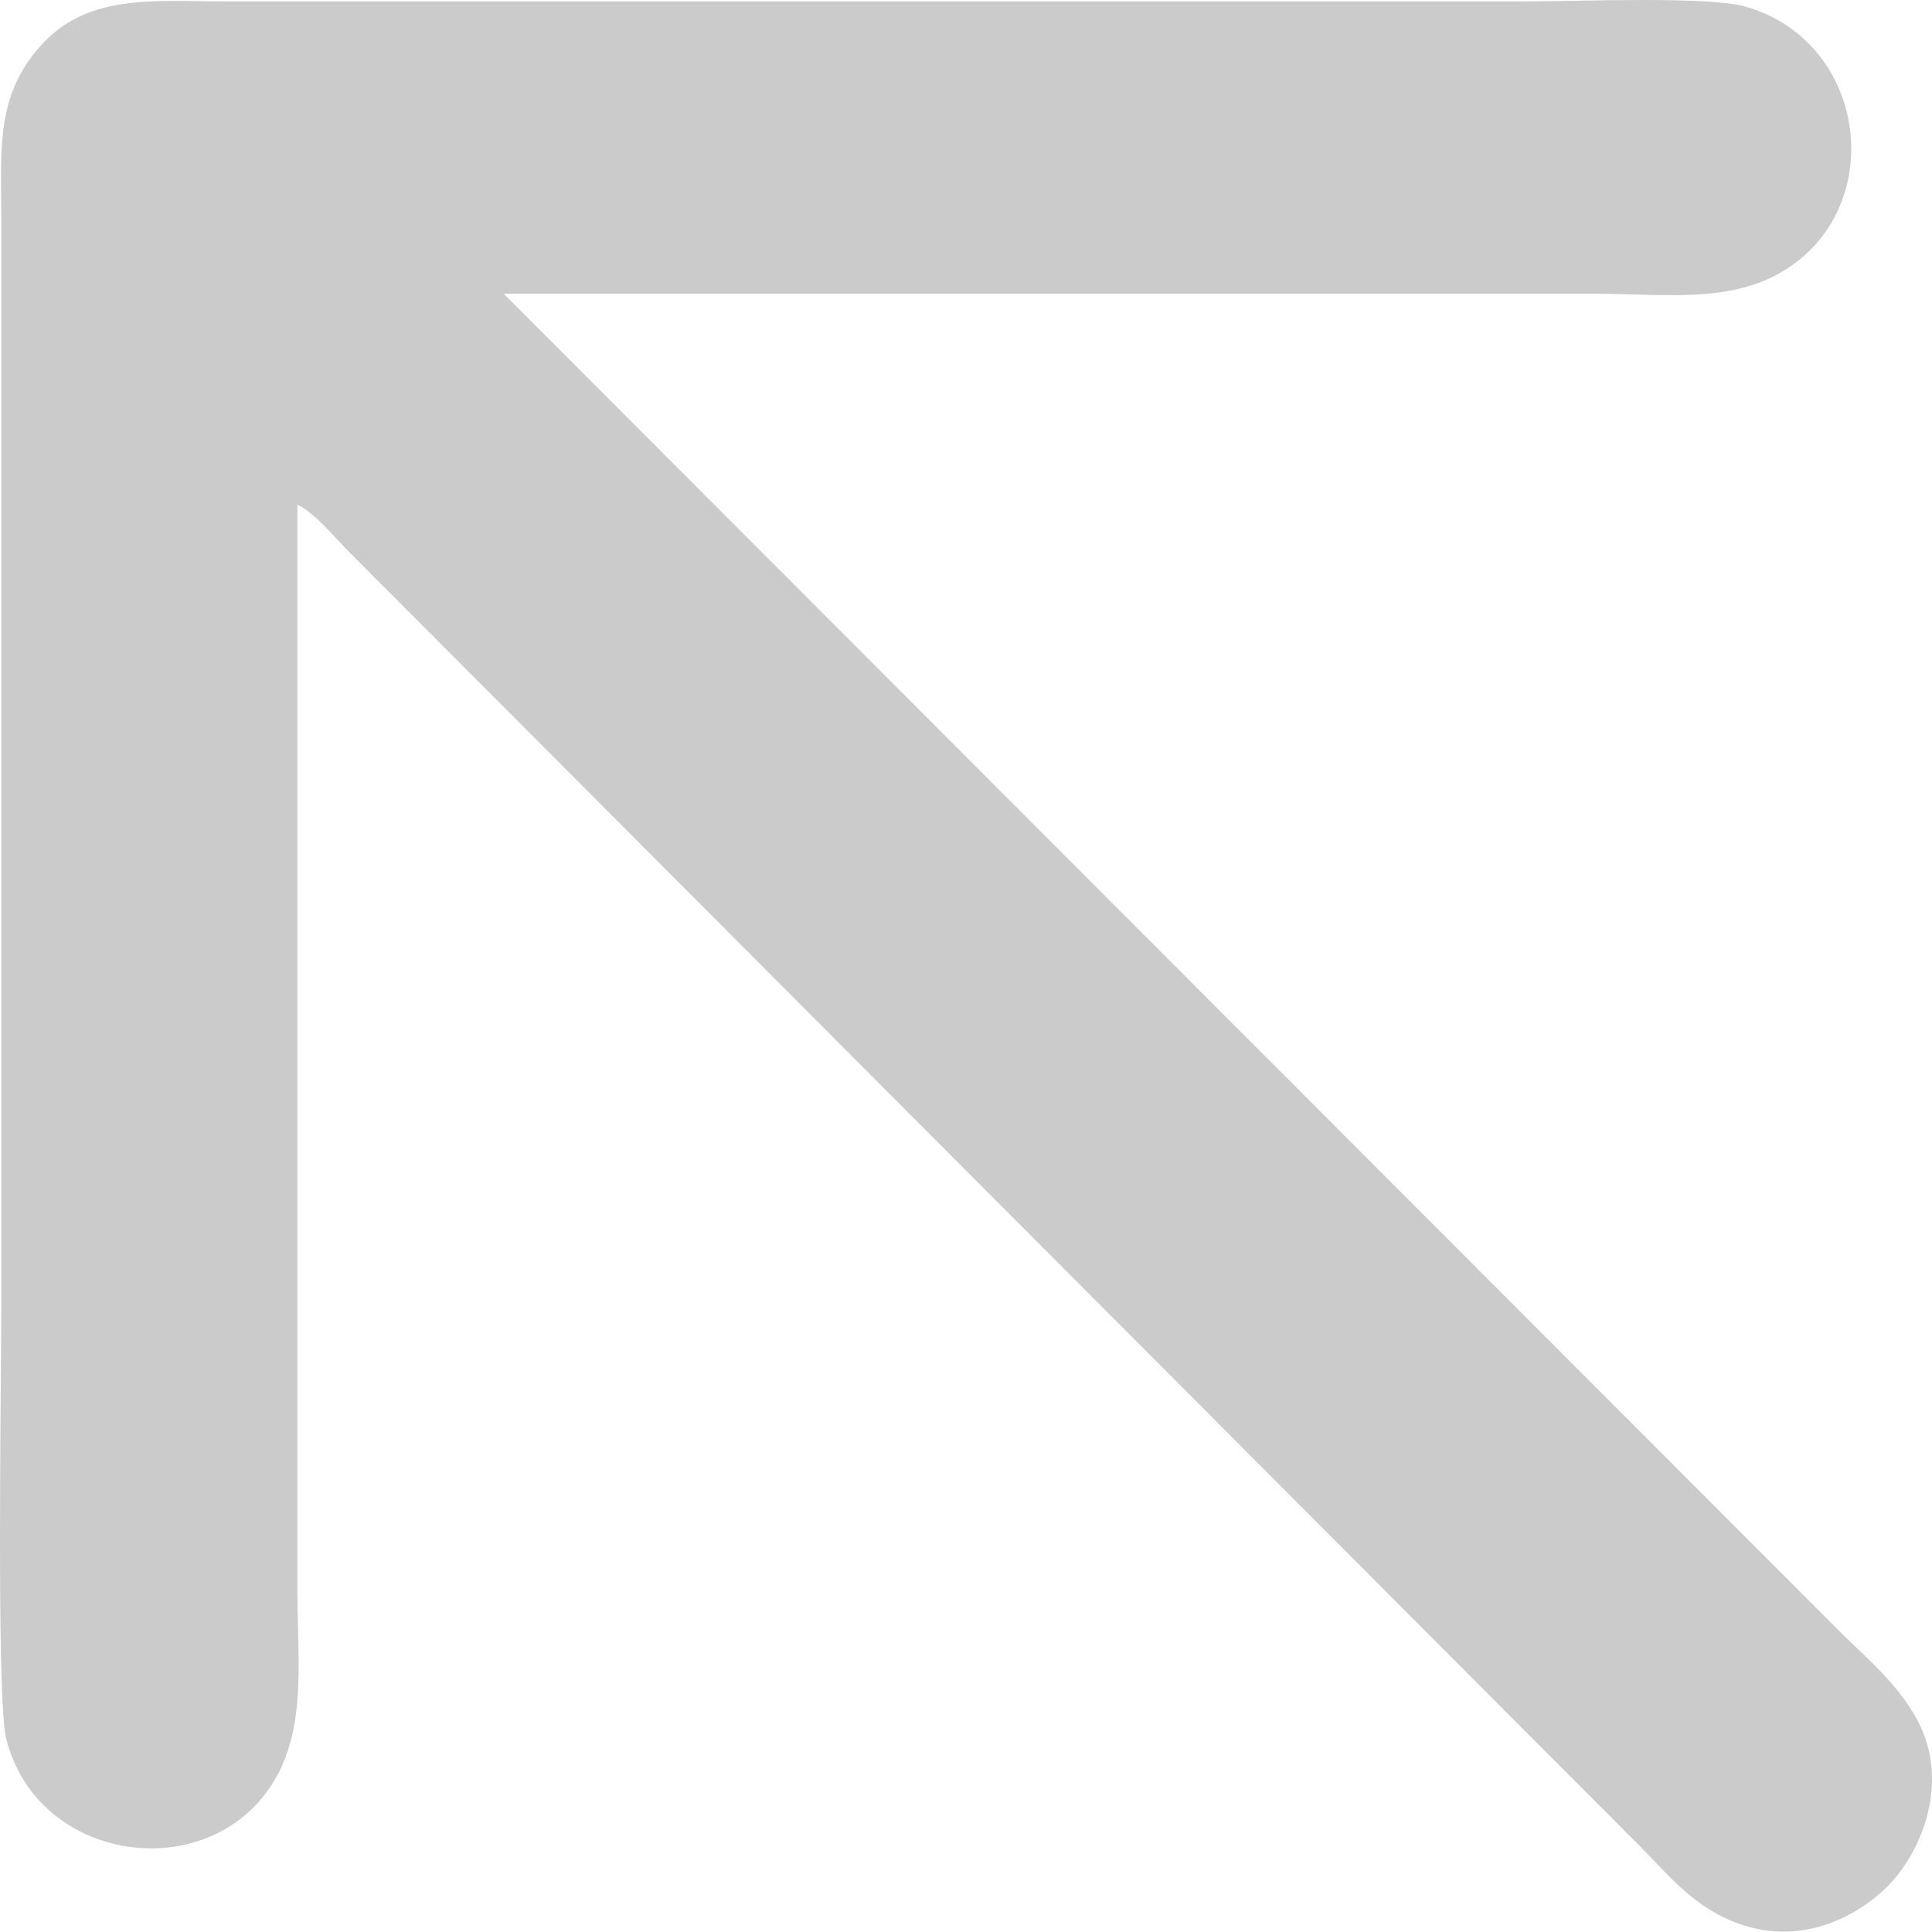
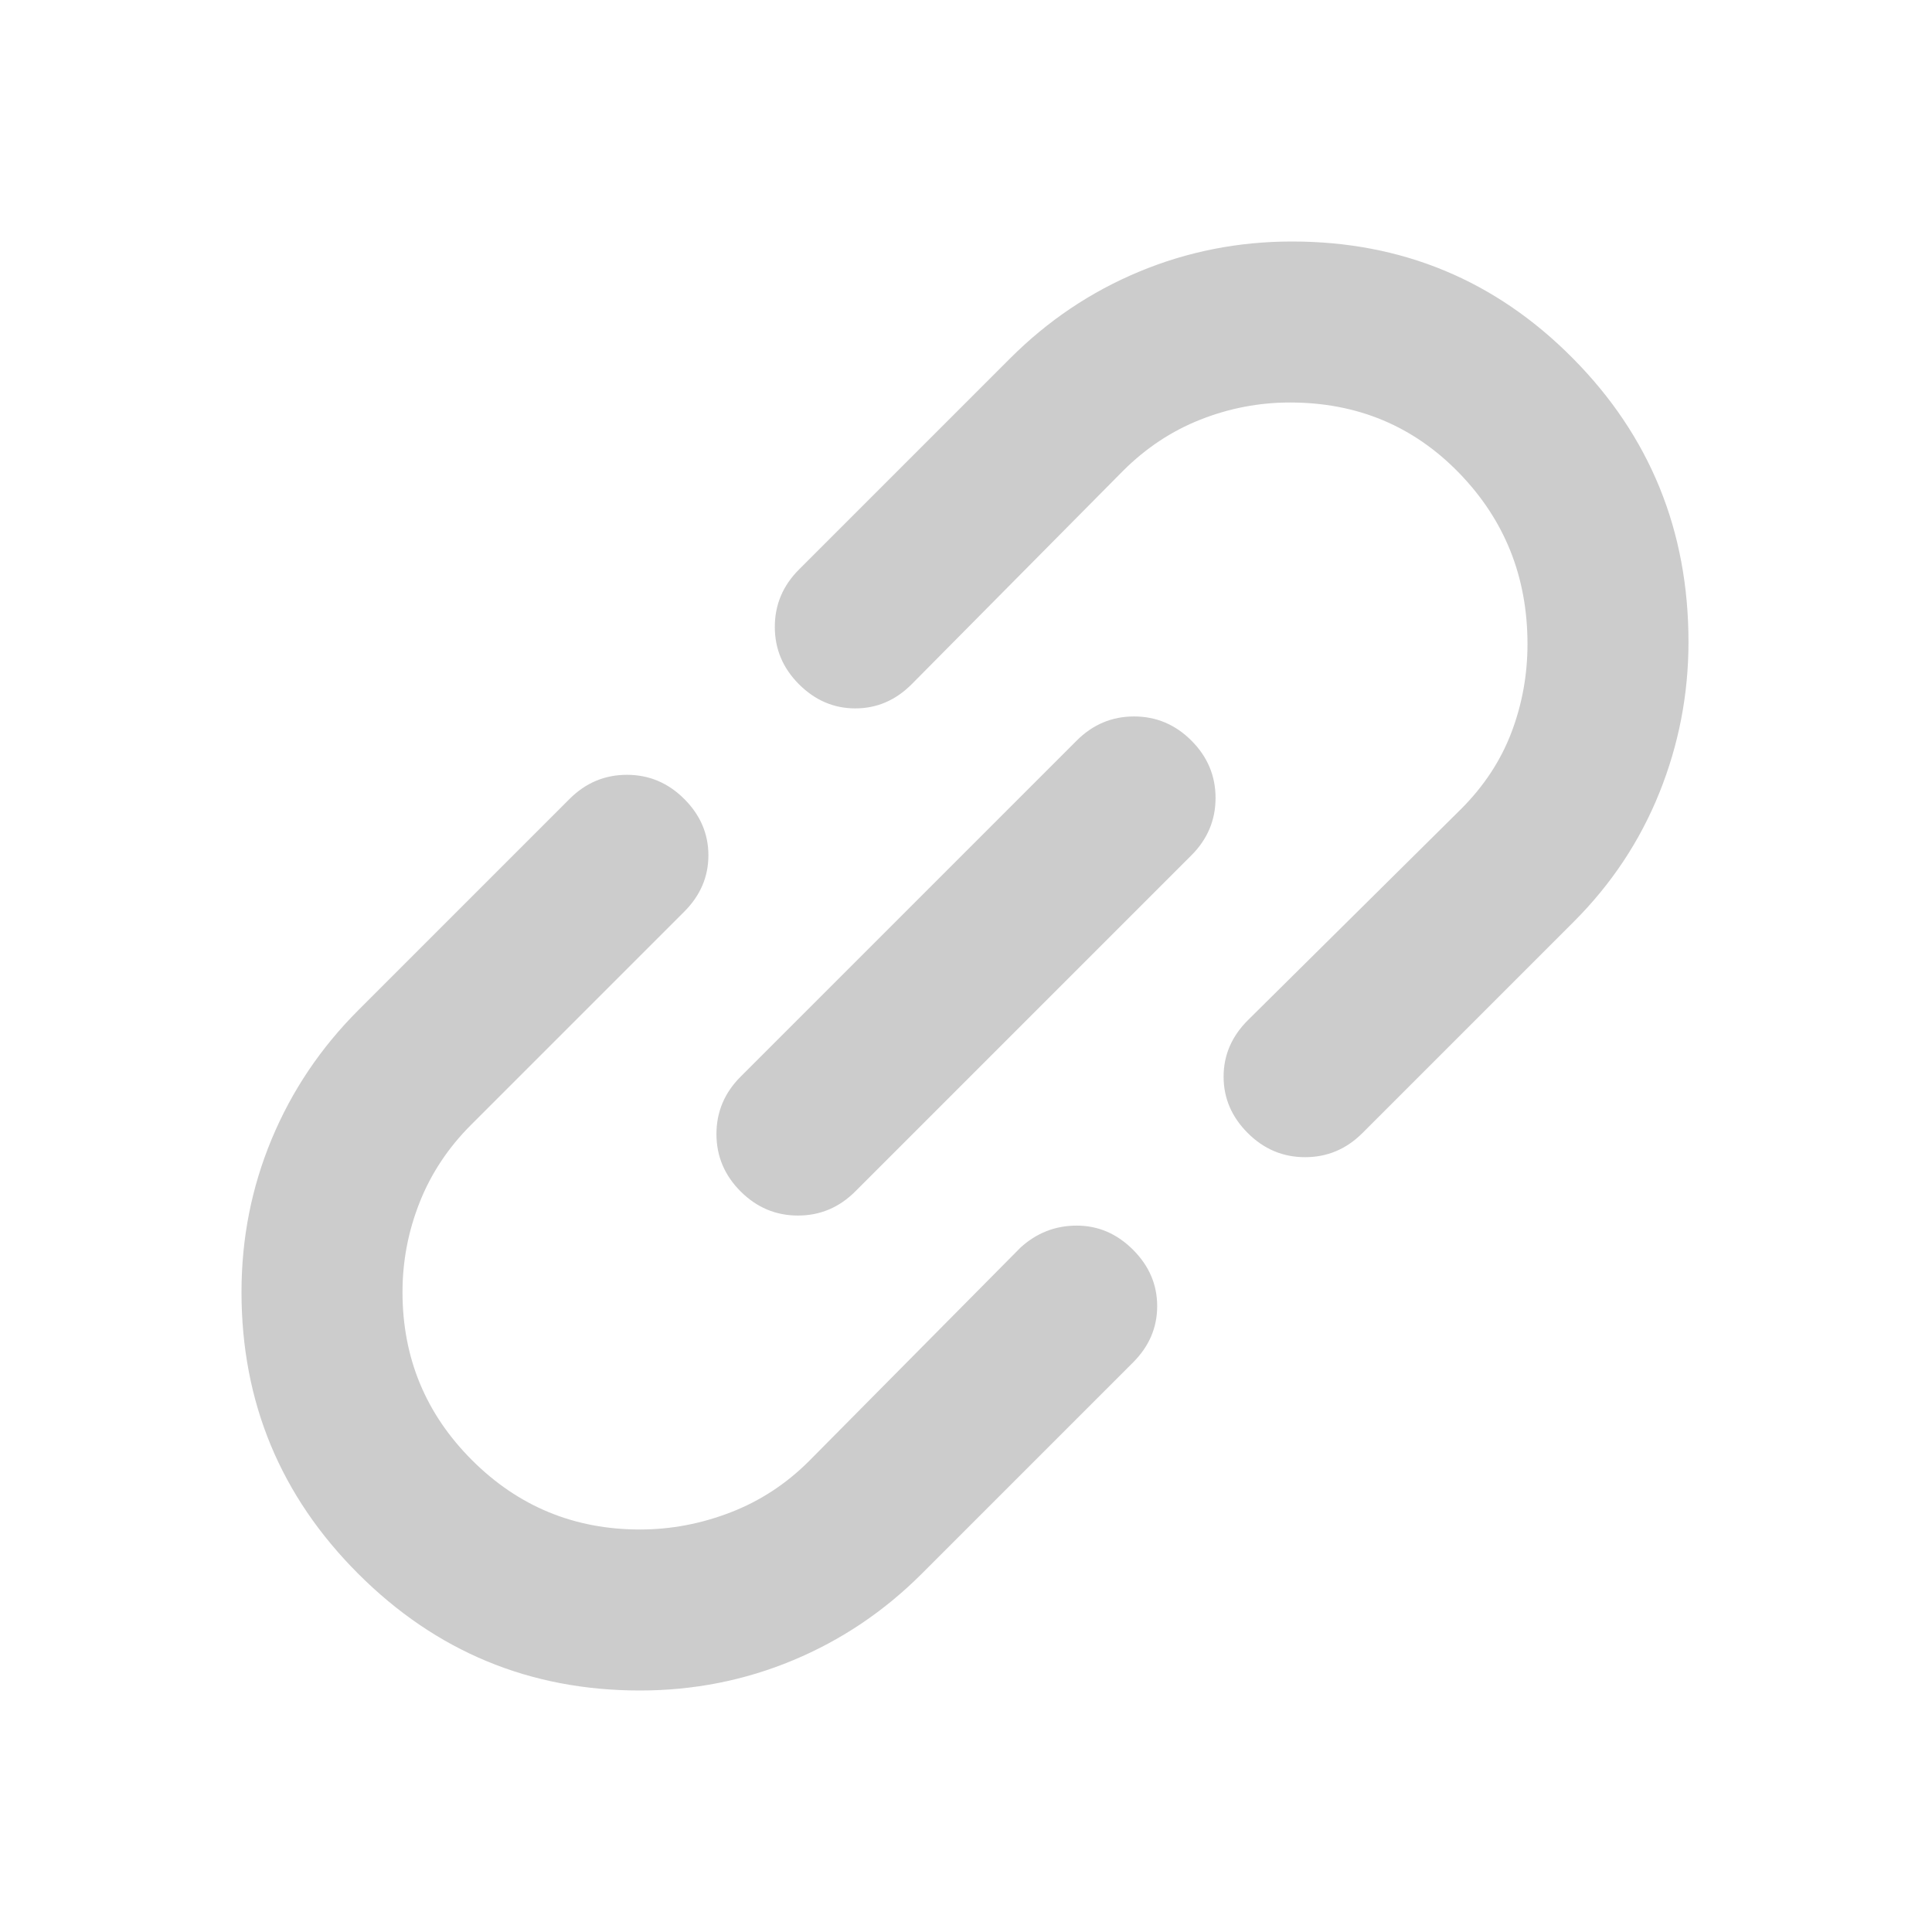
- <svg xmlns="http://www.w3.org/2000/svg" xml:space="preserve" width="50.009in" height="50in" version="1.1" style="shape-rendering:geometricPrecision; text-rendering:geometricPrecision; image-rendering:optimizeQuality; fill-rule:evenodd; clip-rule:evenodd" viewBox="0 0 23282.44 23278.04">
-   <defs>
-     <style type="text/css">
-    
-     .fil0 {fill:#CBCBCB}
-    
-   </style>
-   </defs>
-   <g id="Layer_x0020_1">
-     <path class="fil0" d="M6069.76 3539.77l16110.28 16130.61c306.2,307.1 841.91,737.05 1026.2,1292.68 222.36,670.45 -81.08,1353.11 -407.5,1714.38 -297.1,328.8 -926.58,728.3 -1650.1,561.34 -660.68,-152.45 -1016.61,-619.95 -1354.94,-959.08l-15586.99 -15628.72c-163.89,-164.42 -417.83,-476.3 -623.05,-569.35l0 13088.07c0,840.14 116.54,1659.18 -298.47,2320.99 -781.15,1245.71 -2833.87,963.75 -3210.88,-539.33 -119.99,-478.33 -58.59,-4366.74 -58.59,-5170.79l0 -13155.2c0,-827.43 -79.04,-1500.64 519.93,-2122.68 555.89,-577.32 1354.21,-486.28 2122.48,-486.28l15786.22 0c573.52,0 2145.25,-64.83 2590.46,63.18 1455.08,418.36 1716.93,2361.08 511.17,3151.41 -663.35,434.79 -1467.63,308.76 -2343.54,308.76 -4377.55,0 -8755.1,0 -13132.67,0z" />
-   </g>
+ <svg xmlns="http://www.w3.org/2000/svg" height="24px" viewBox="0 -960 960 960" width="24px" fill="#ccc">
+   <path d="M318-120q-82 0-140-58t-58-140q0-40 15-76t43-64l105-105q12-12 28.5-12t28.5 12q12 12 12 28t-12 28L234-401q-17 17-25.5 38.5T200-318q0 49 34.5 83.5T318-200q23 0 45-8.5t39-25.5l105-106q12-11 28-11t28 12q12 12 12 28t-12 28L458-178q-28 28-64 43t-76 15Zm50-248q-12-12-12-28.5t12-28.5l167-167q12-12 28.5-12t28.5 12q12 12 12 28.5T592-535L425-368q-12 12-28.5 12T368-368Zm252-29q-12-12-12-28t12-28l106-105q17-17 25-38t8-44q0-50-34-85t-84-35q-23 0-44.5 8.5T558-726L453-620q-12 12-28 12t-28-12q-12-12-12-28.5t12-28.5l105-105q28-28 64-43t76-15q82 0 139.5 58T839-641q0 39-14.5 75T782-502L677-397q-12 12-28.5 12T620-397Z" />
</svg>
